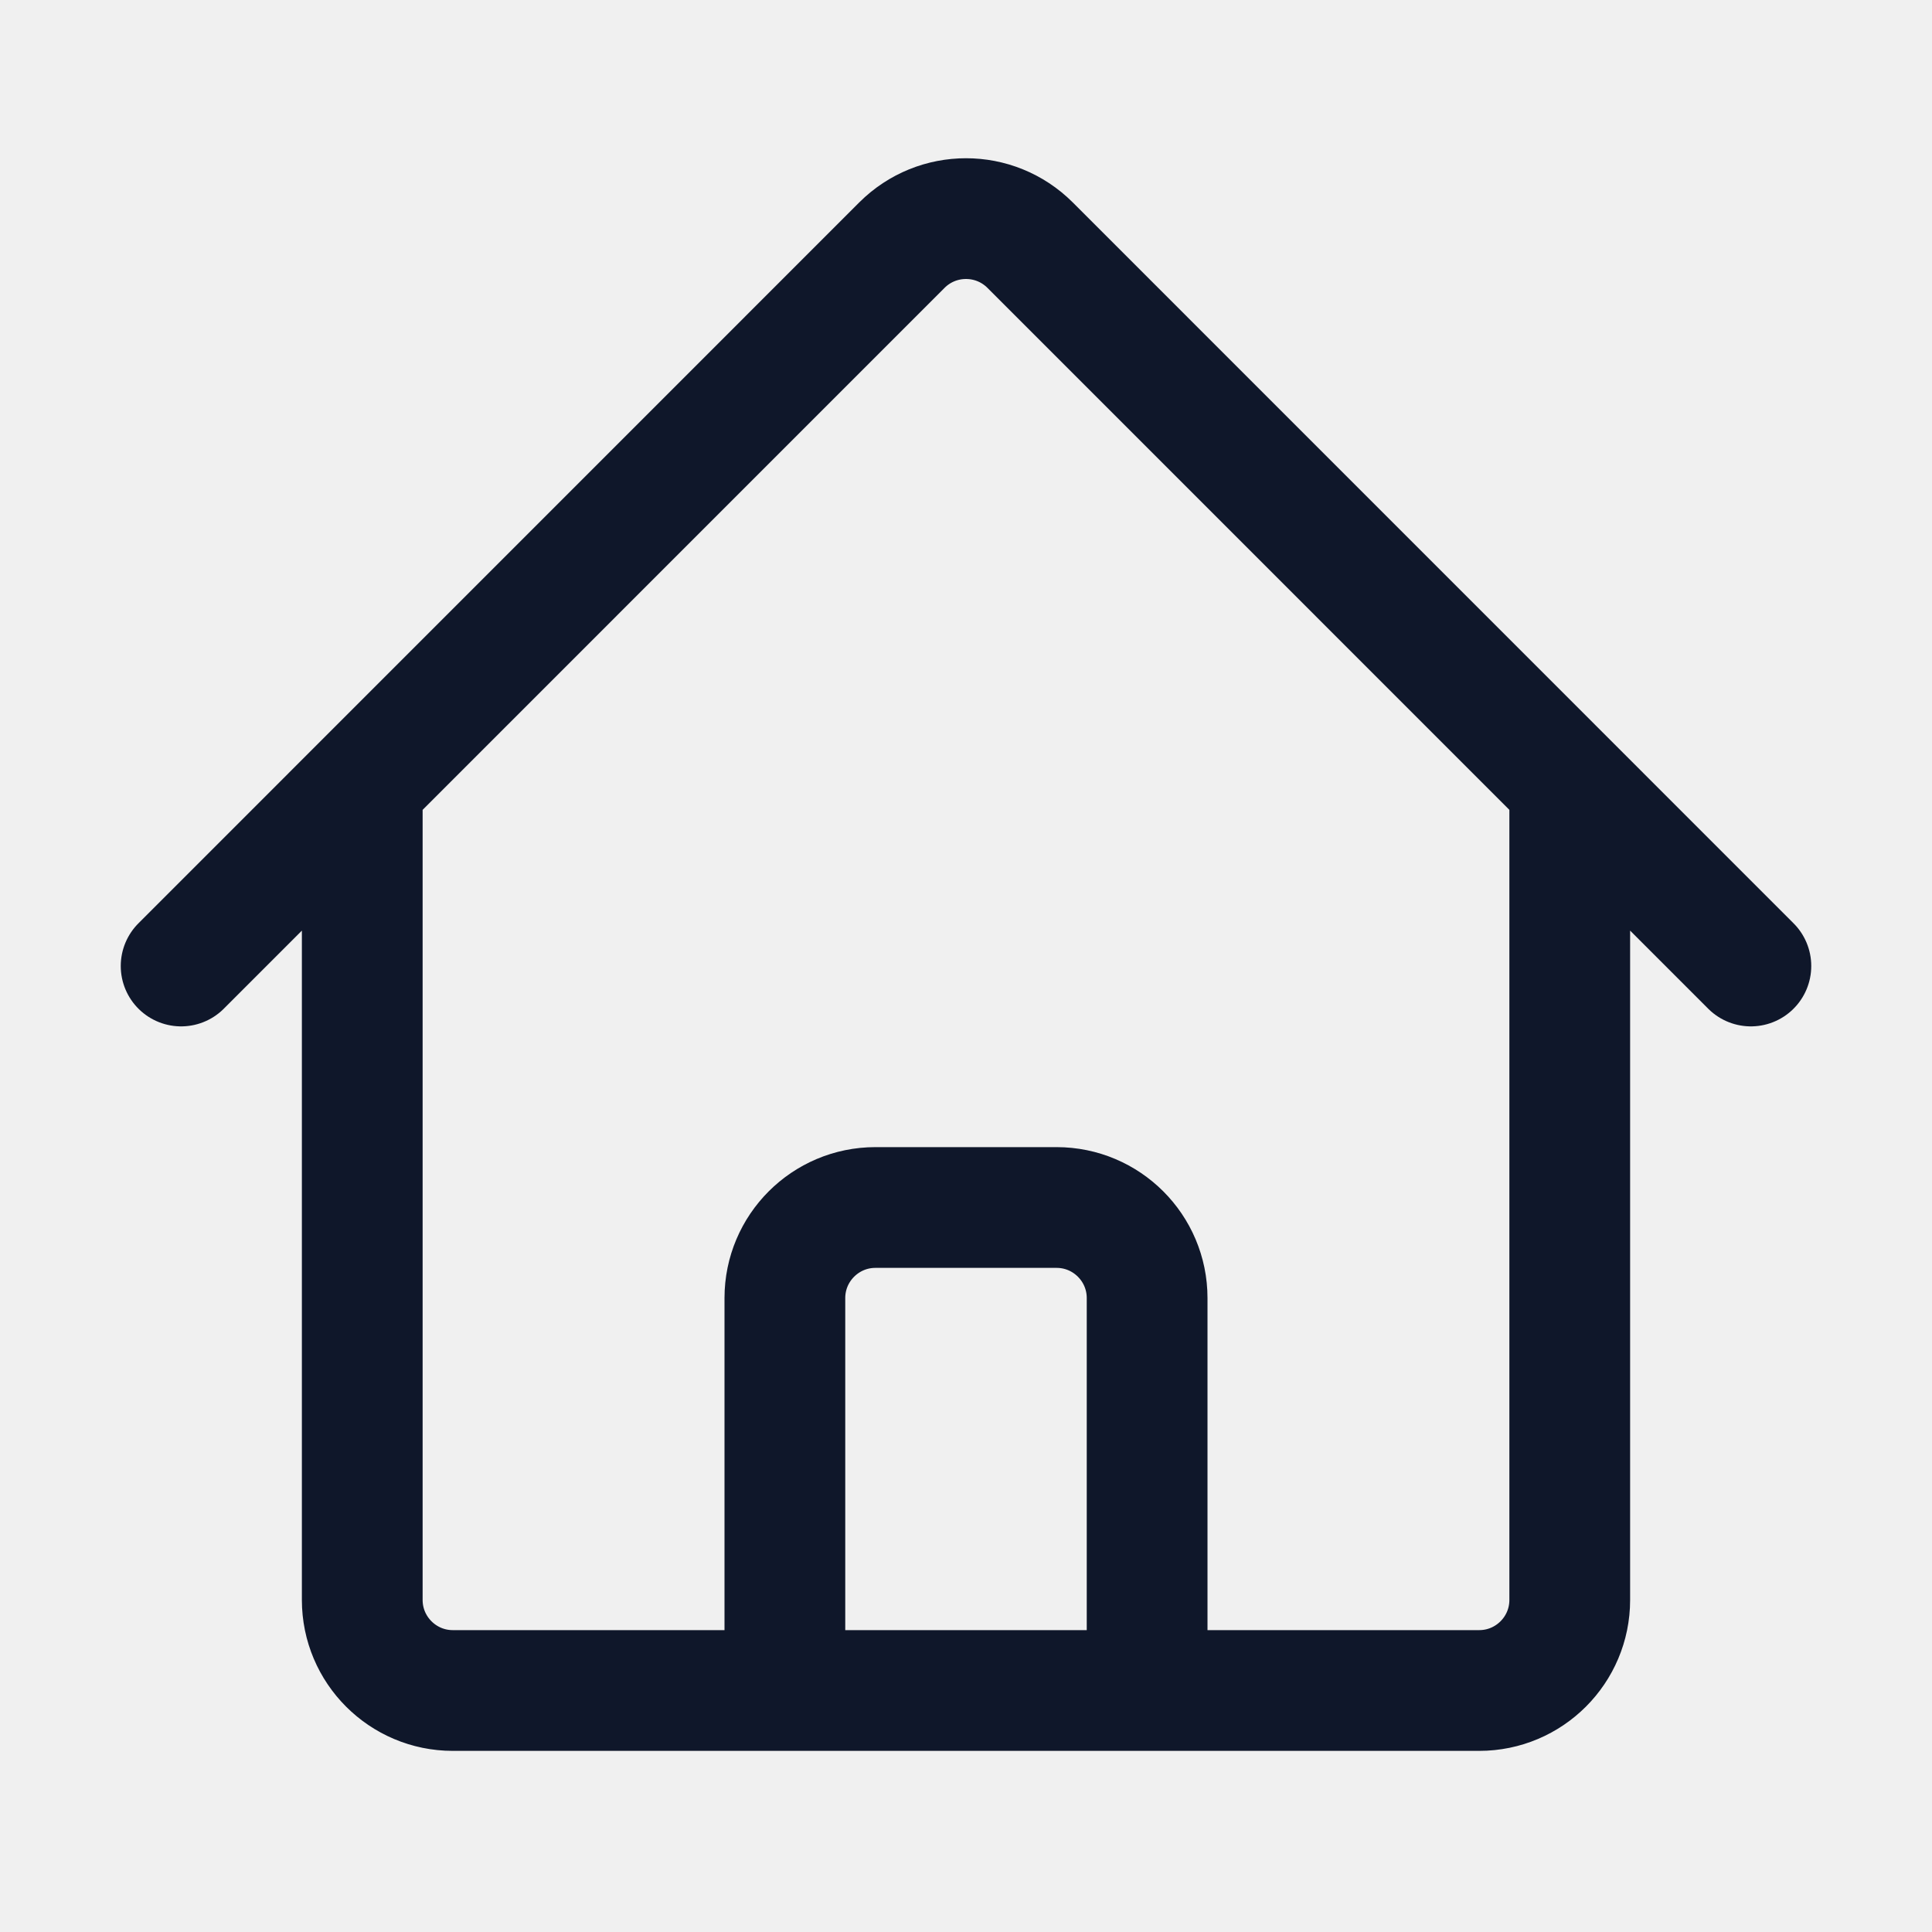
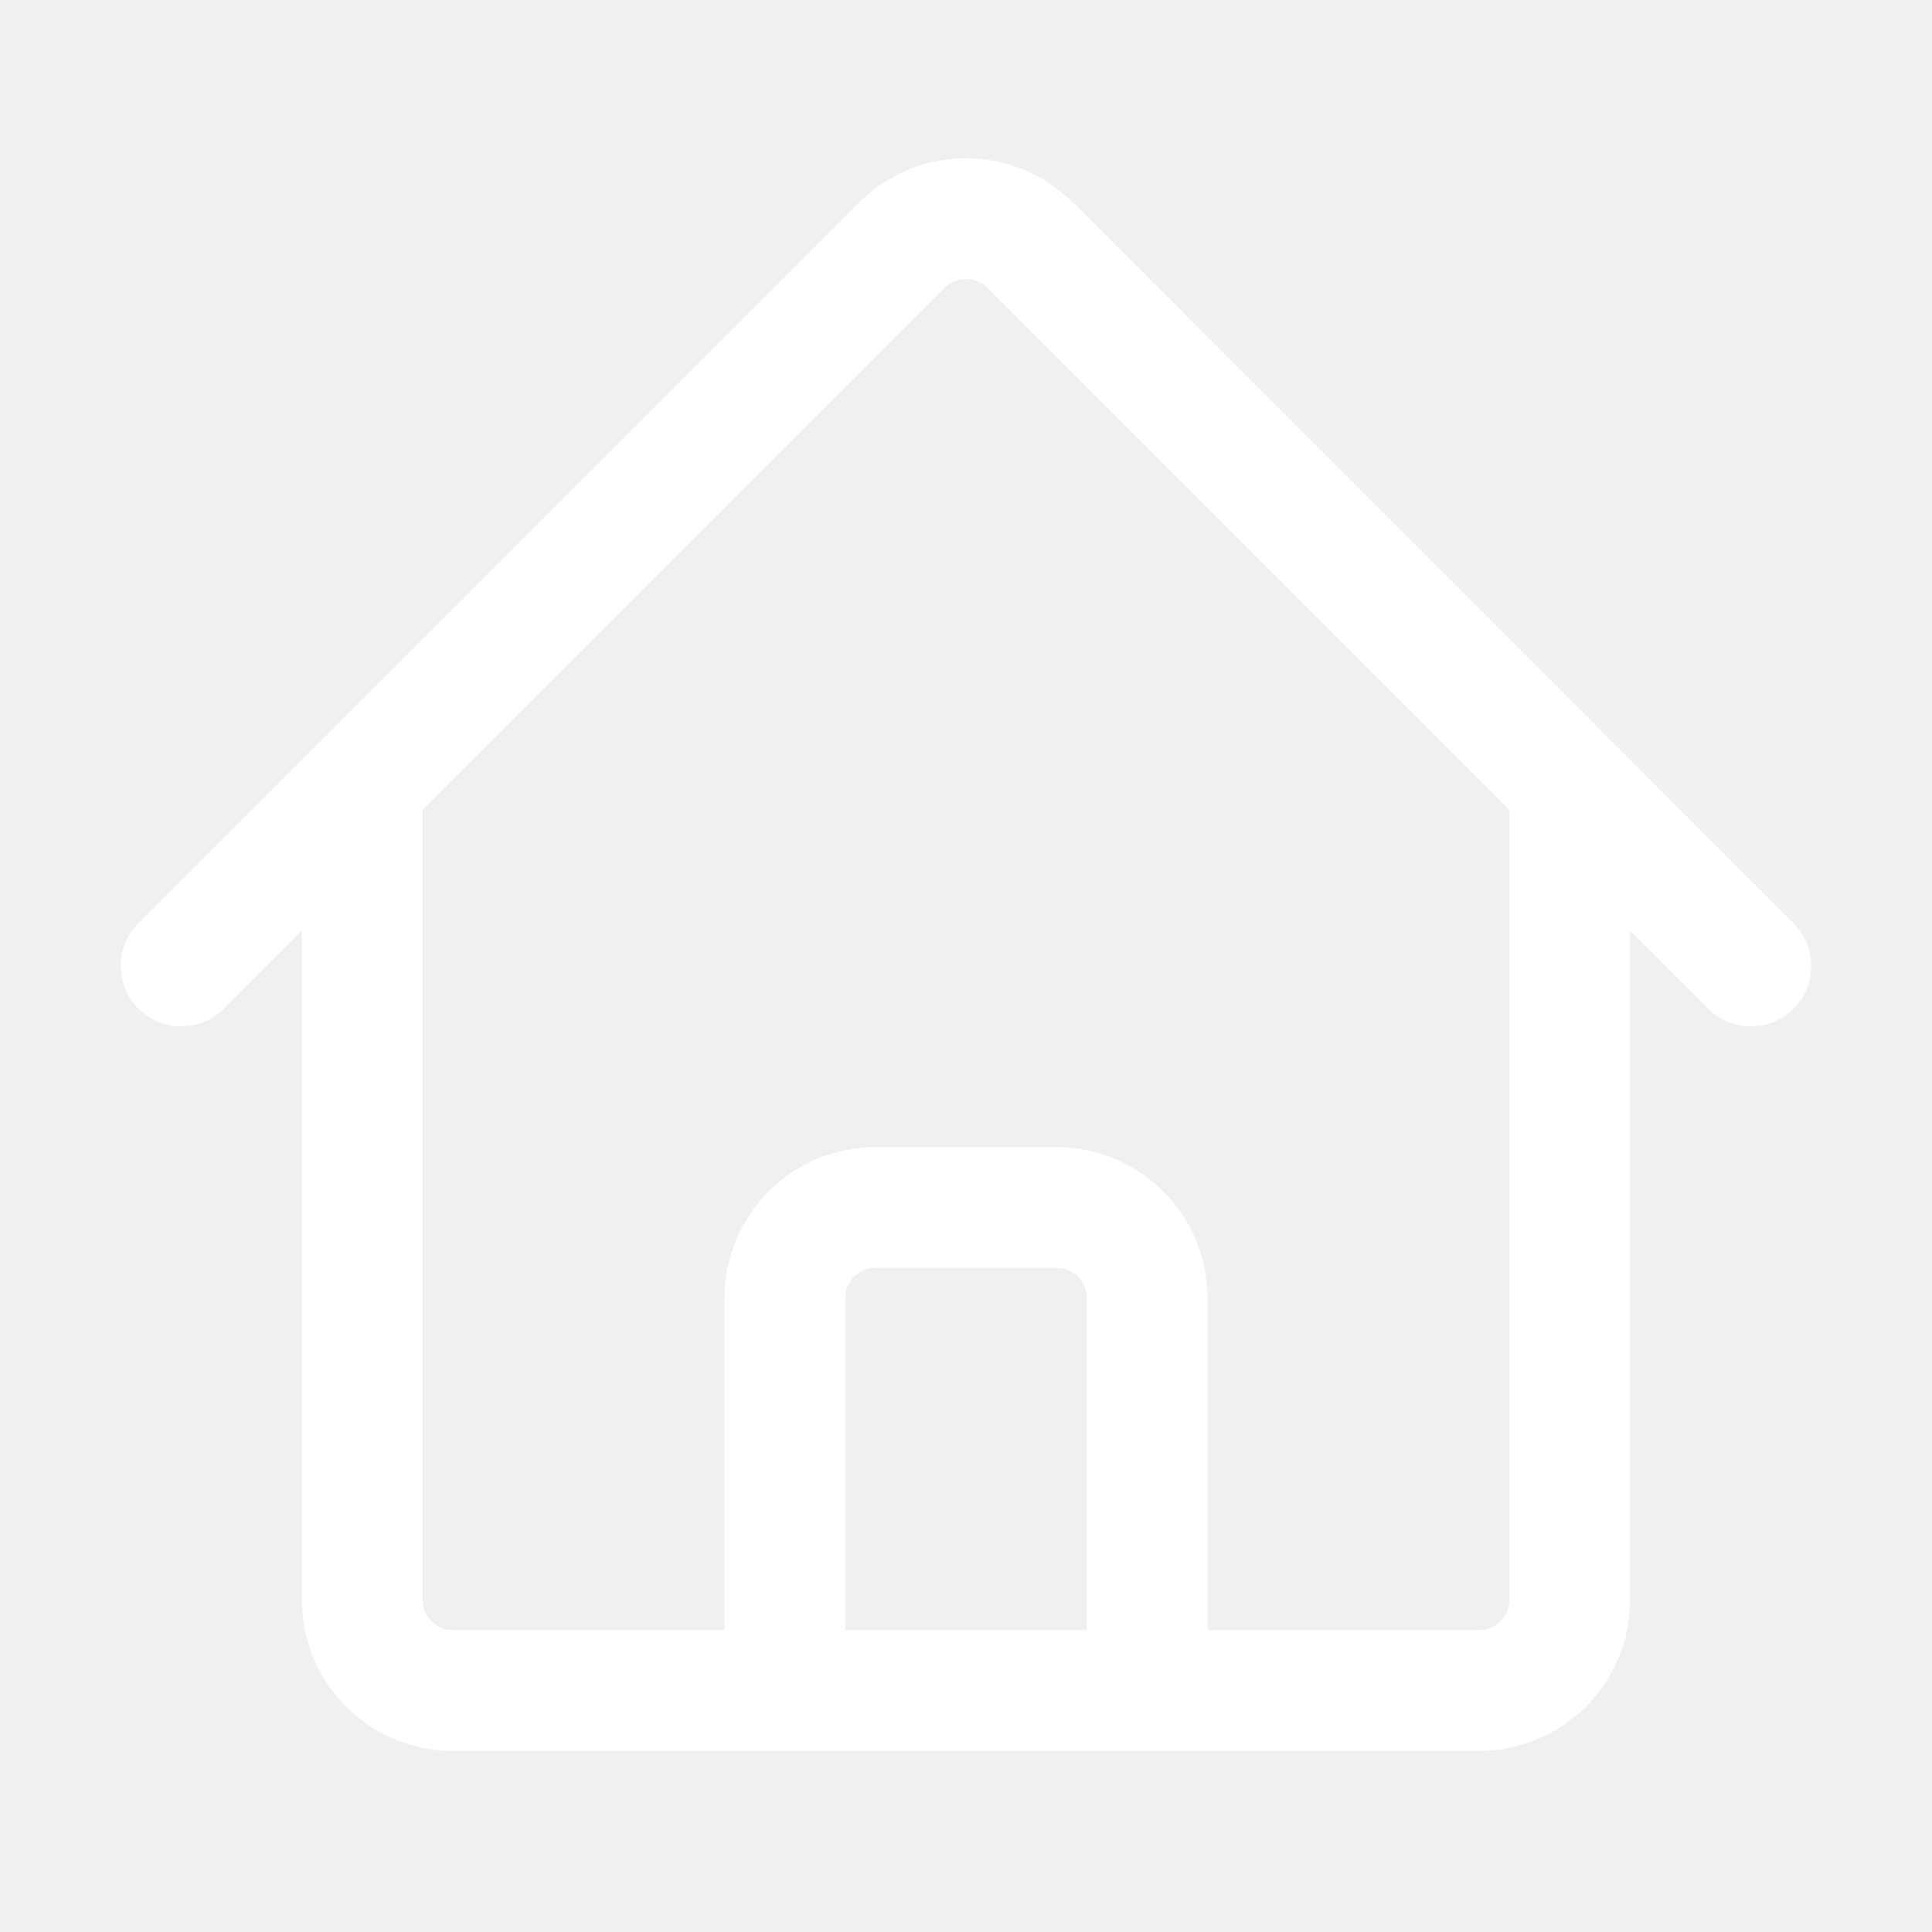
<svg xmlns="http://www.w3.org/2000/svg" width="24" height="24" viewBox="0 0 24 24" fill="none">
-   <path d="M2.25 12L11.204 3.045C11.644 2.606 12.356 2.606 12.796 3.045L21.75 12M4.5 9.75V19.875C4.5 20.496 5.004 21 5.625 21H9.75V16.125C9.75 15.504 10.254 15 10.875 15H13.125C13.746 15 14.25 15.504 14.25 16.125V21H18.375C18.996 21 19.5 20.496 19.5 19.875V9.75M8.25 21H16.5" stroke="#0F172A" stroke-width="1.5" stroke-linecap="round" stroke-linejoin="round" />
+   <path d="M2.25 12L11.204 3.045C11.644 2.606 12.356 2.606 12.796 3.045L21.75 12M4.5 9.75V19.875C4.5 20.496 5.004 21 5.625 21H9.75V16.125C9.75 15.504 10.254 15 10.875 15H13.125C13.746 15 14.25 15.504 14.25 16.125V21H18.375C18.996 21 19.5 20.496 19.5 19.875V9.75M8.25 21H16.5" stroke="#FFFFFF" stroke-width="1.5" stroke-linecap="round" stroke-linejoin="round" />
</svg>
